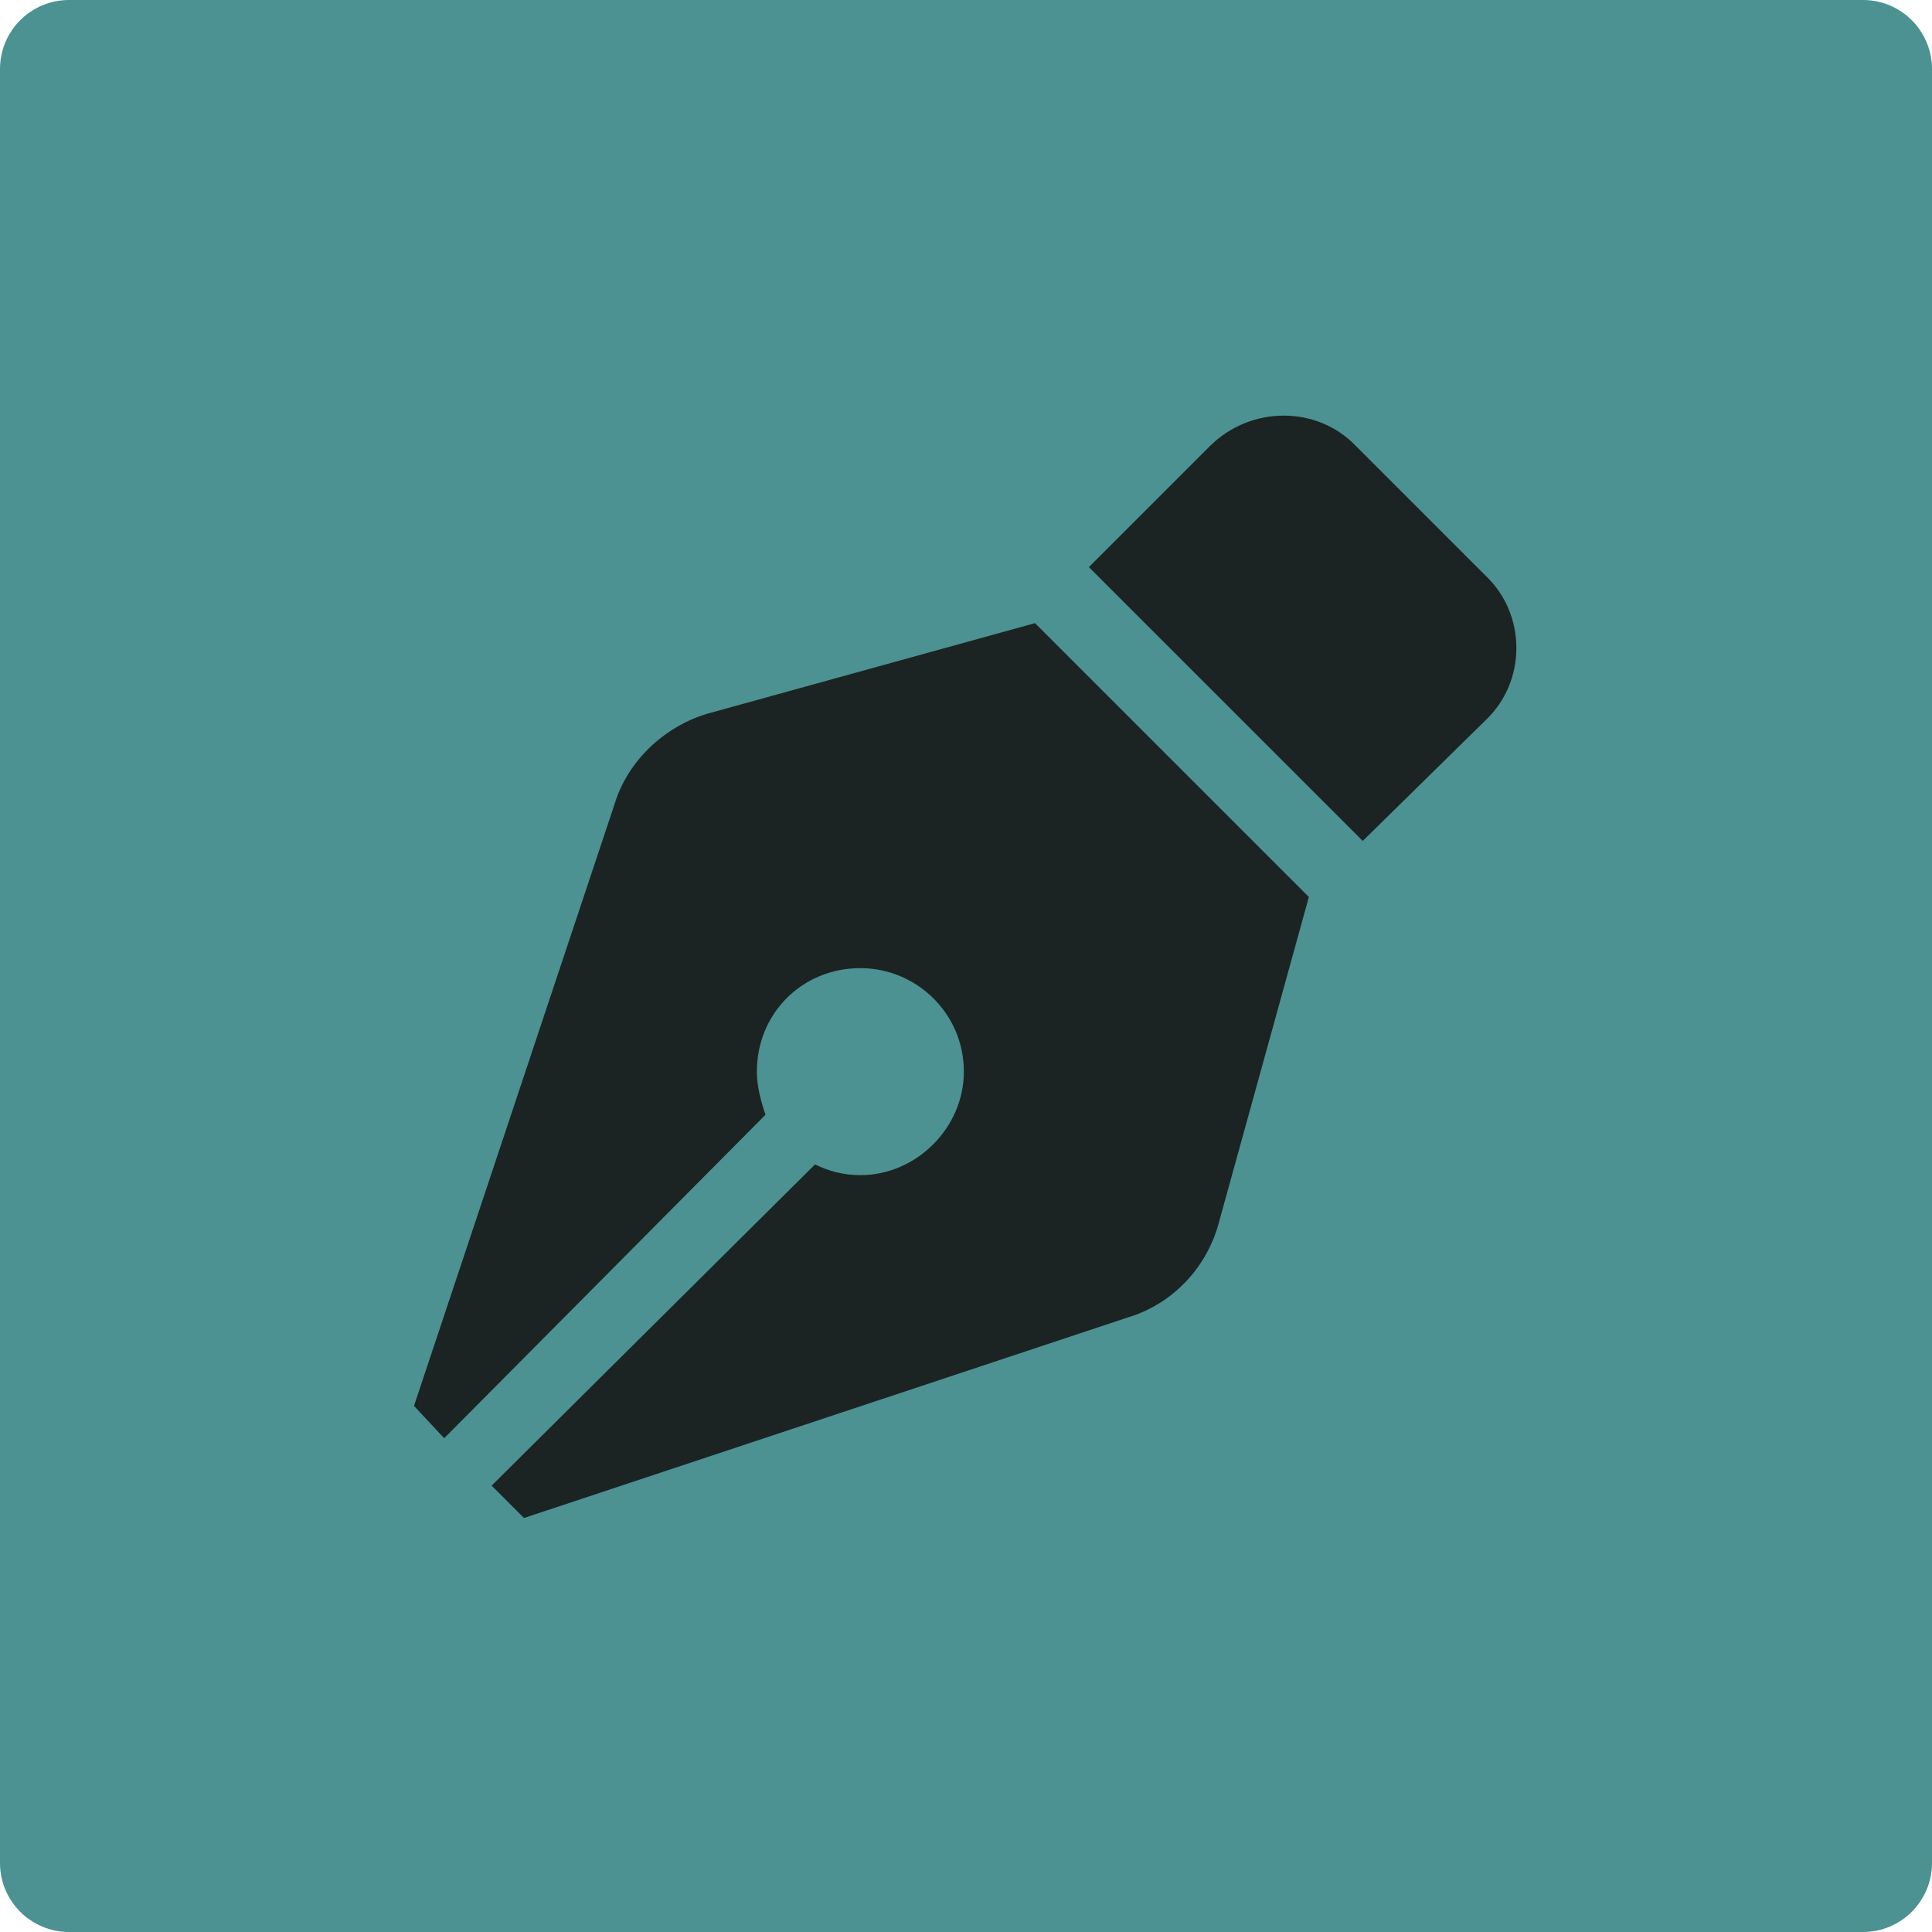
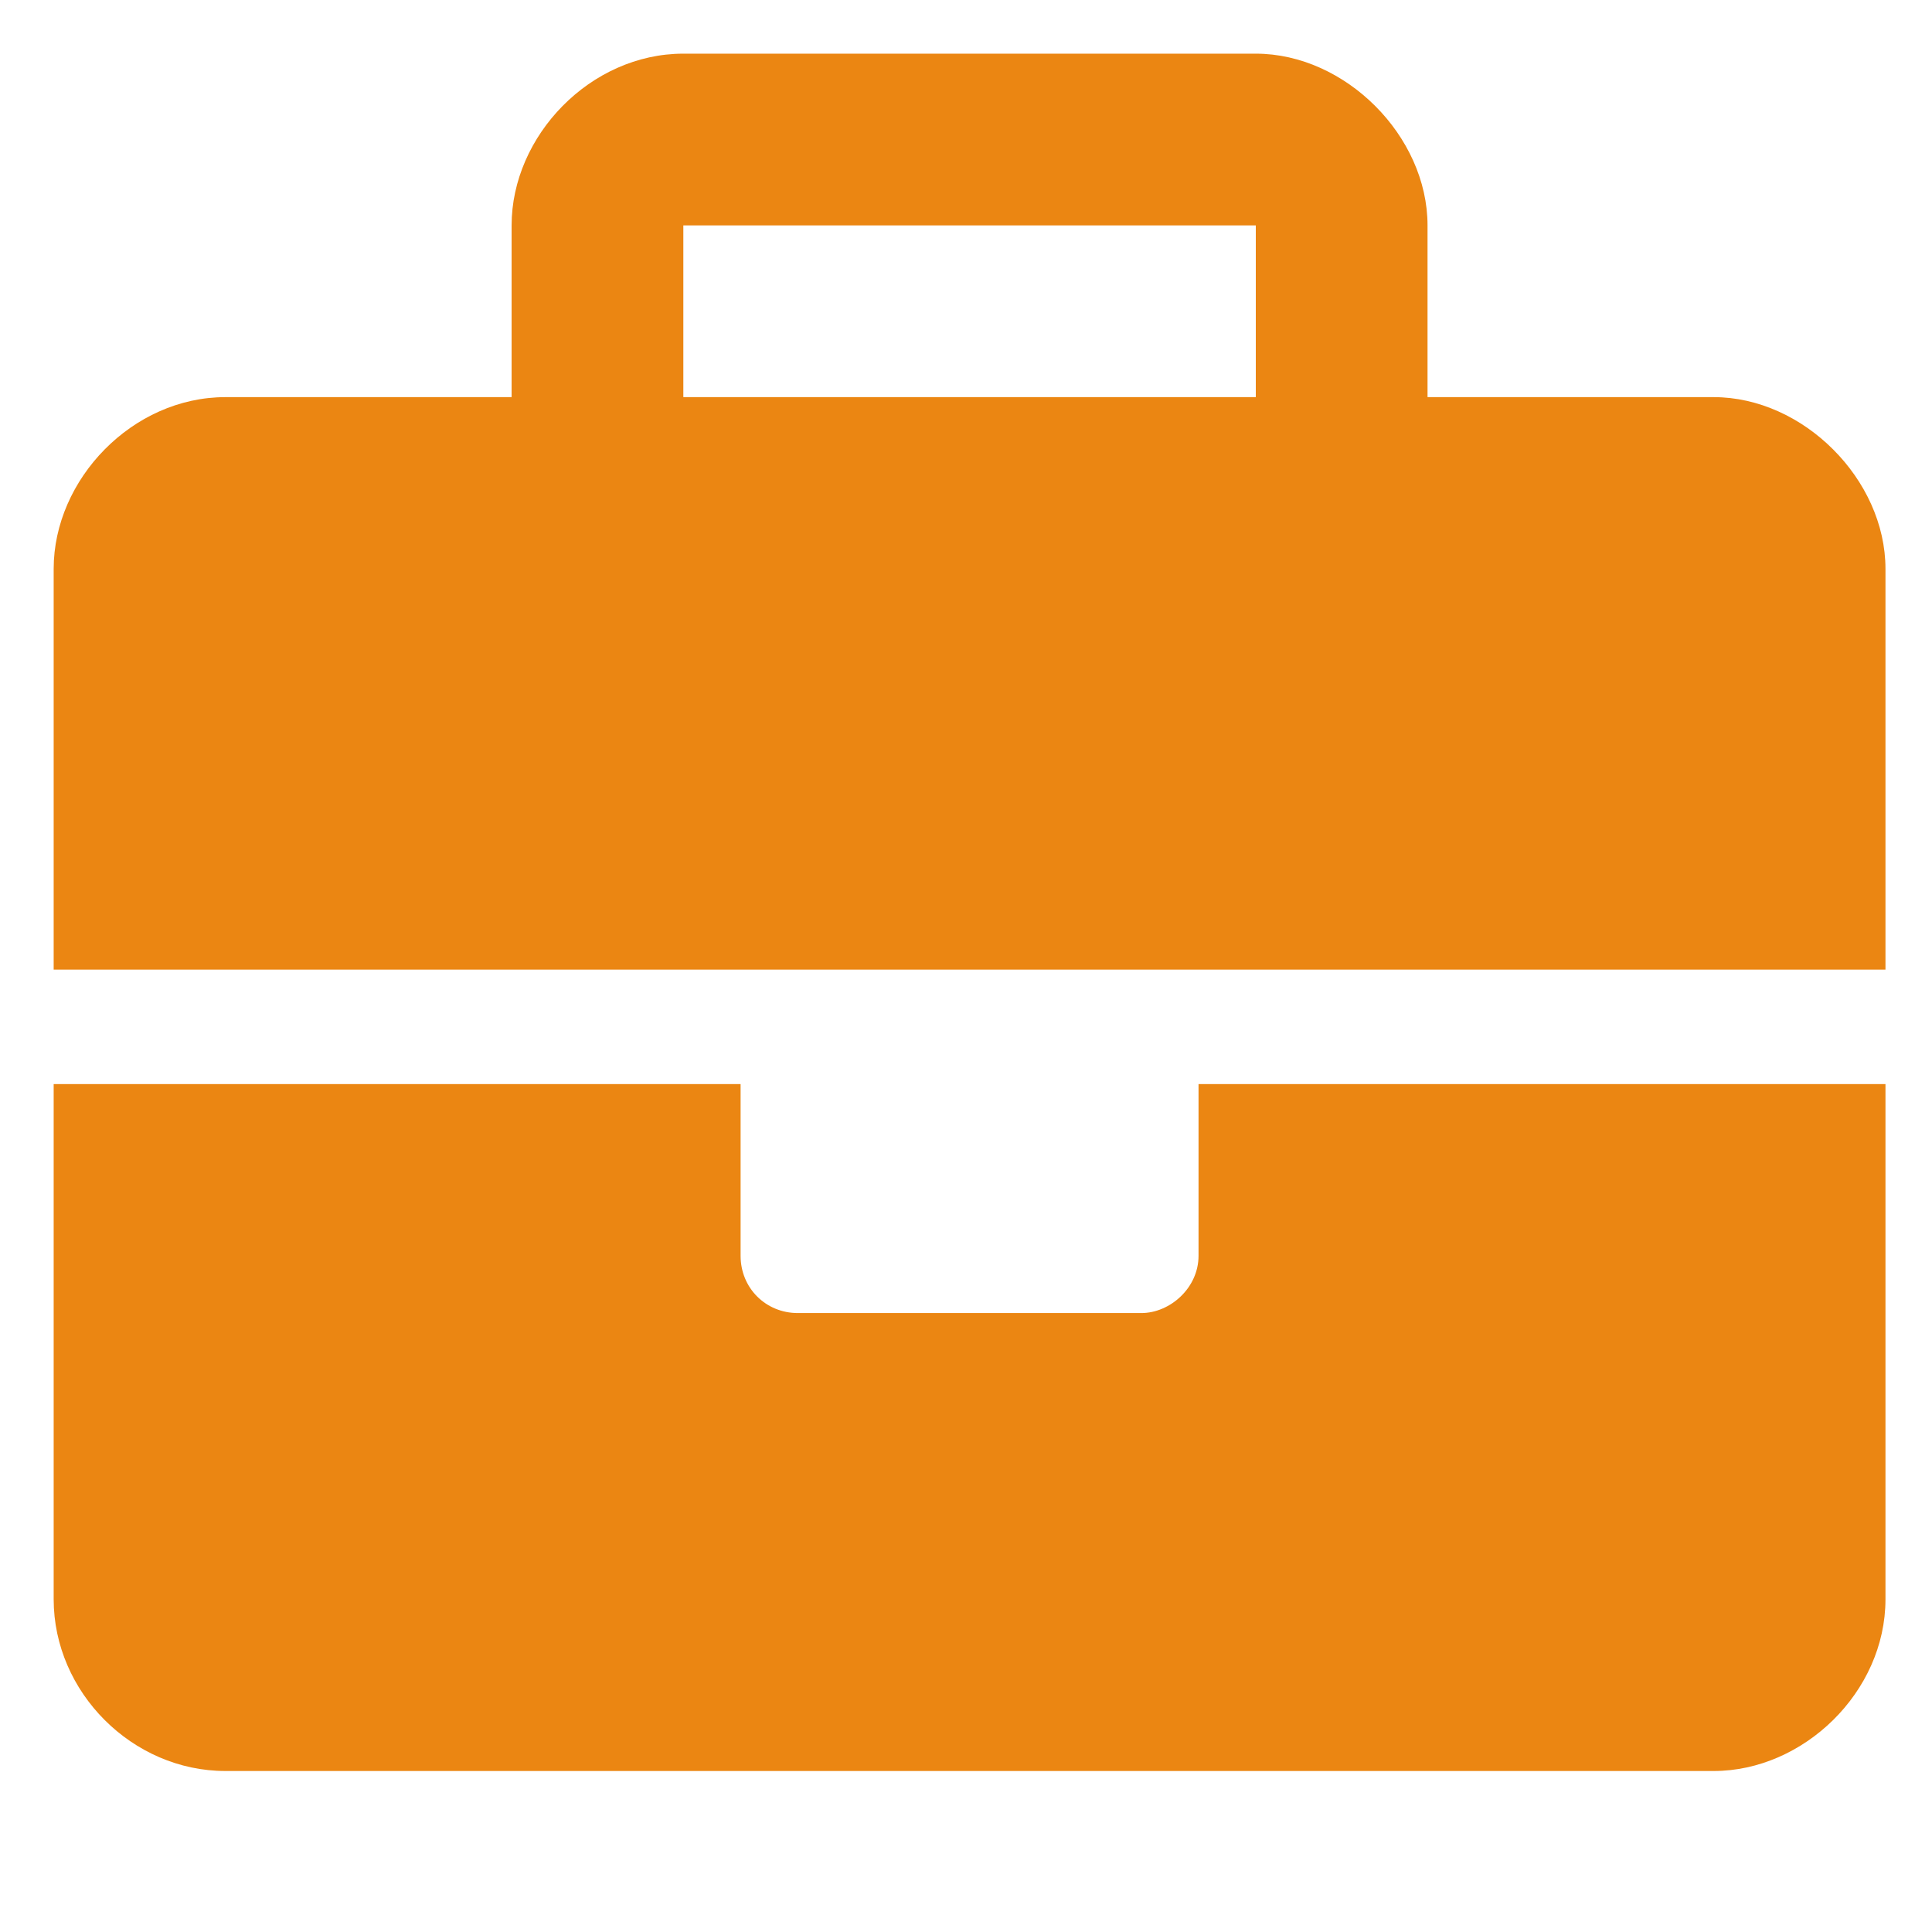
- <svg xmlns="http://www.w3.org/2000/svg" width="56" height="56" viewBox="0 0 56 56" fill="none">
-   <rect width="56" height="56" rx="2" fill="#4C9292" />
-   <path d="M20.5 20.688C19.25 21.062 18.188 22.062 17.812 23.312L12 40.75L12.875 41.688L22.188 32.312C22.062 31.938 21.938 31.5 21.938 31.062C21.938 29.375 23.25 28.062 24.938 28.062C26.562 28.062 27.938 29.375 27.938 31.062C27.938 32.688 26.562 34.062 24.938 34.062C24.438 34.062 24 33.938 23.625 33.75L14.25 43.062L15.188 44L32.688 38.188C33.938 37.812 34.938 36.812 35.312 35.5L37.938 26L30 18.062L20.5 20.688ZM43.062 16.688L39.312 12.938C38.188 11.75 36.25 11.75 35.062 12.938L31.562 16.438L39.5 24.375L43.062 20.875C44.25 19.75 44.25 17.812 43.062 16.688Z" fill="#1C2323" />
+ <svg xmlns="http://www.w3.org/2000/svg" width="36" height="36" viewBox="0 0 36 36" fill="none">
+   <path d="M22.333 23.4C22.333 24 21.8 24.467 21.267 24.467H14.867C14.267 24.467 13.8 24 13.8 23.4V20.2H1V29.8C1 31.533 2.467 33 4.2 33H31.933C33.6 33 35.133 31.533 35.133 29.8V20.2H22.333V23.4ZM31.933 7.4H26.6V4.2C26.6 2.533 25.067 1 23.4 1H12.733C11 1 9.533 2.533 9.533 4.2V7.4H4.2C2.467 7.4 1 8.933 1 10.6V18.067H35.133V10.6C35.133 8.933 33.6 7.4 31.933 7.4ZM23.4 7.4H12.733V4.2H23.4V7.4Z" fill="#EB8612" />
</svg>
